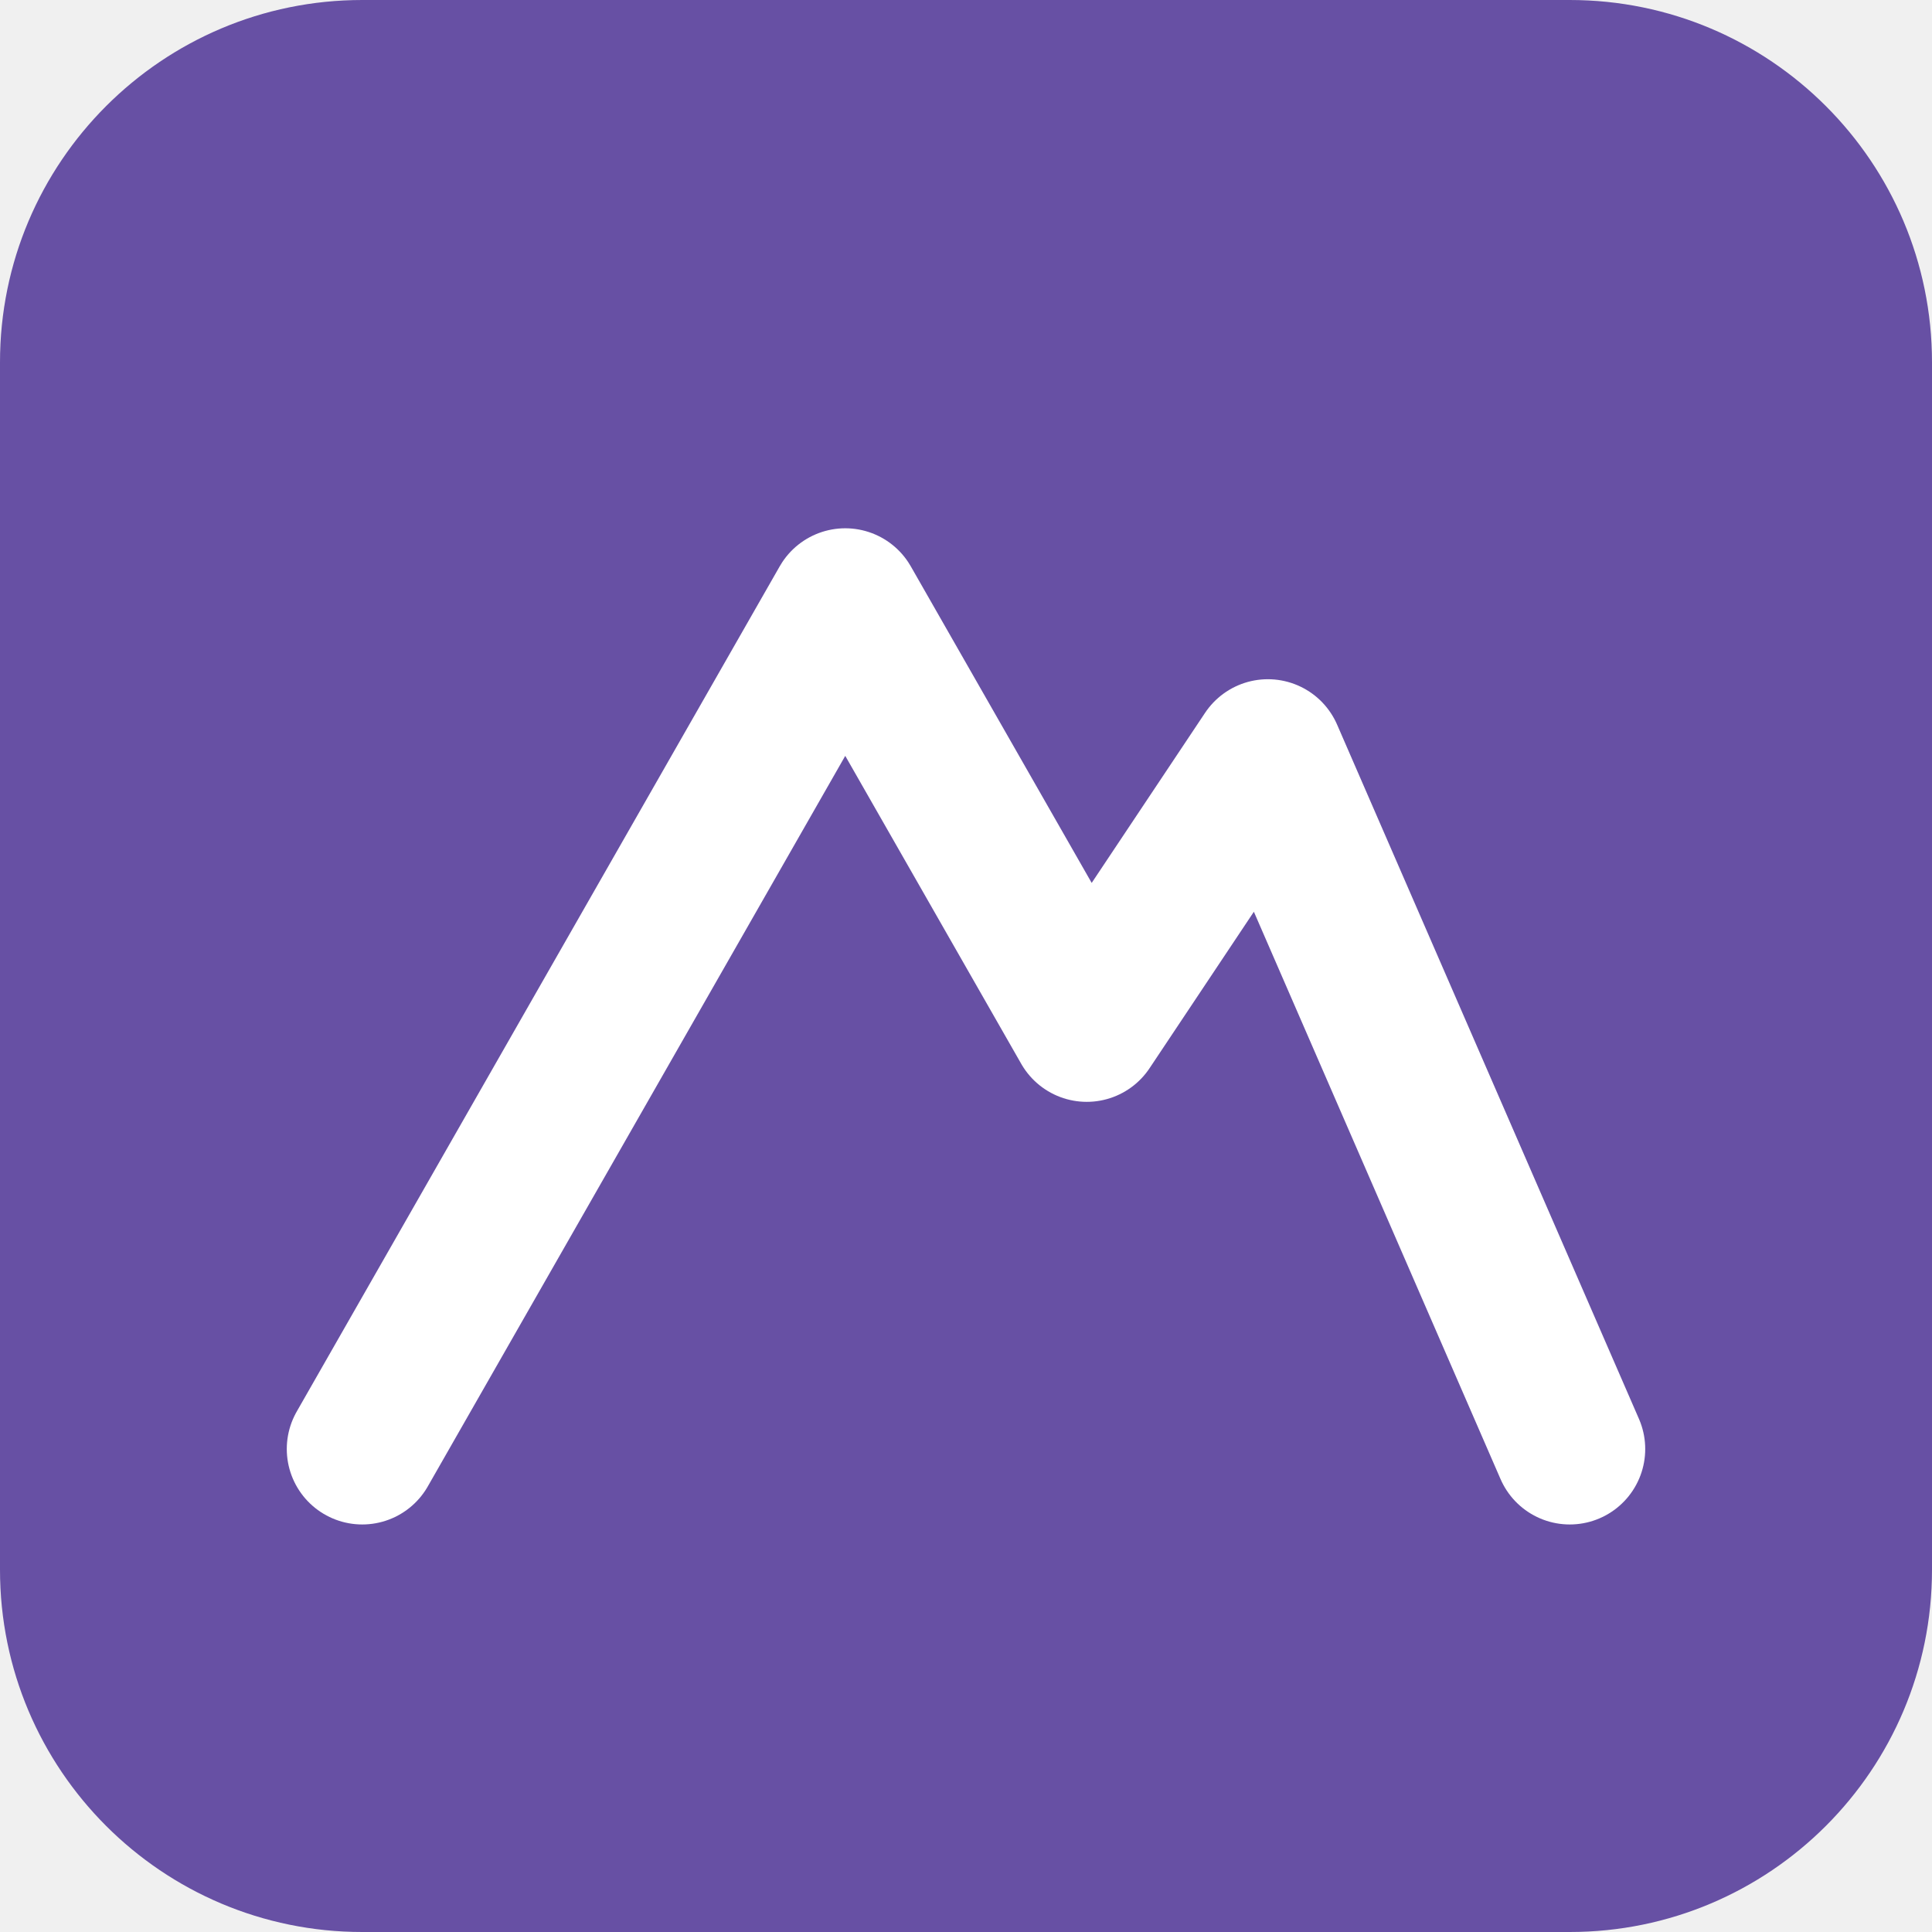
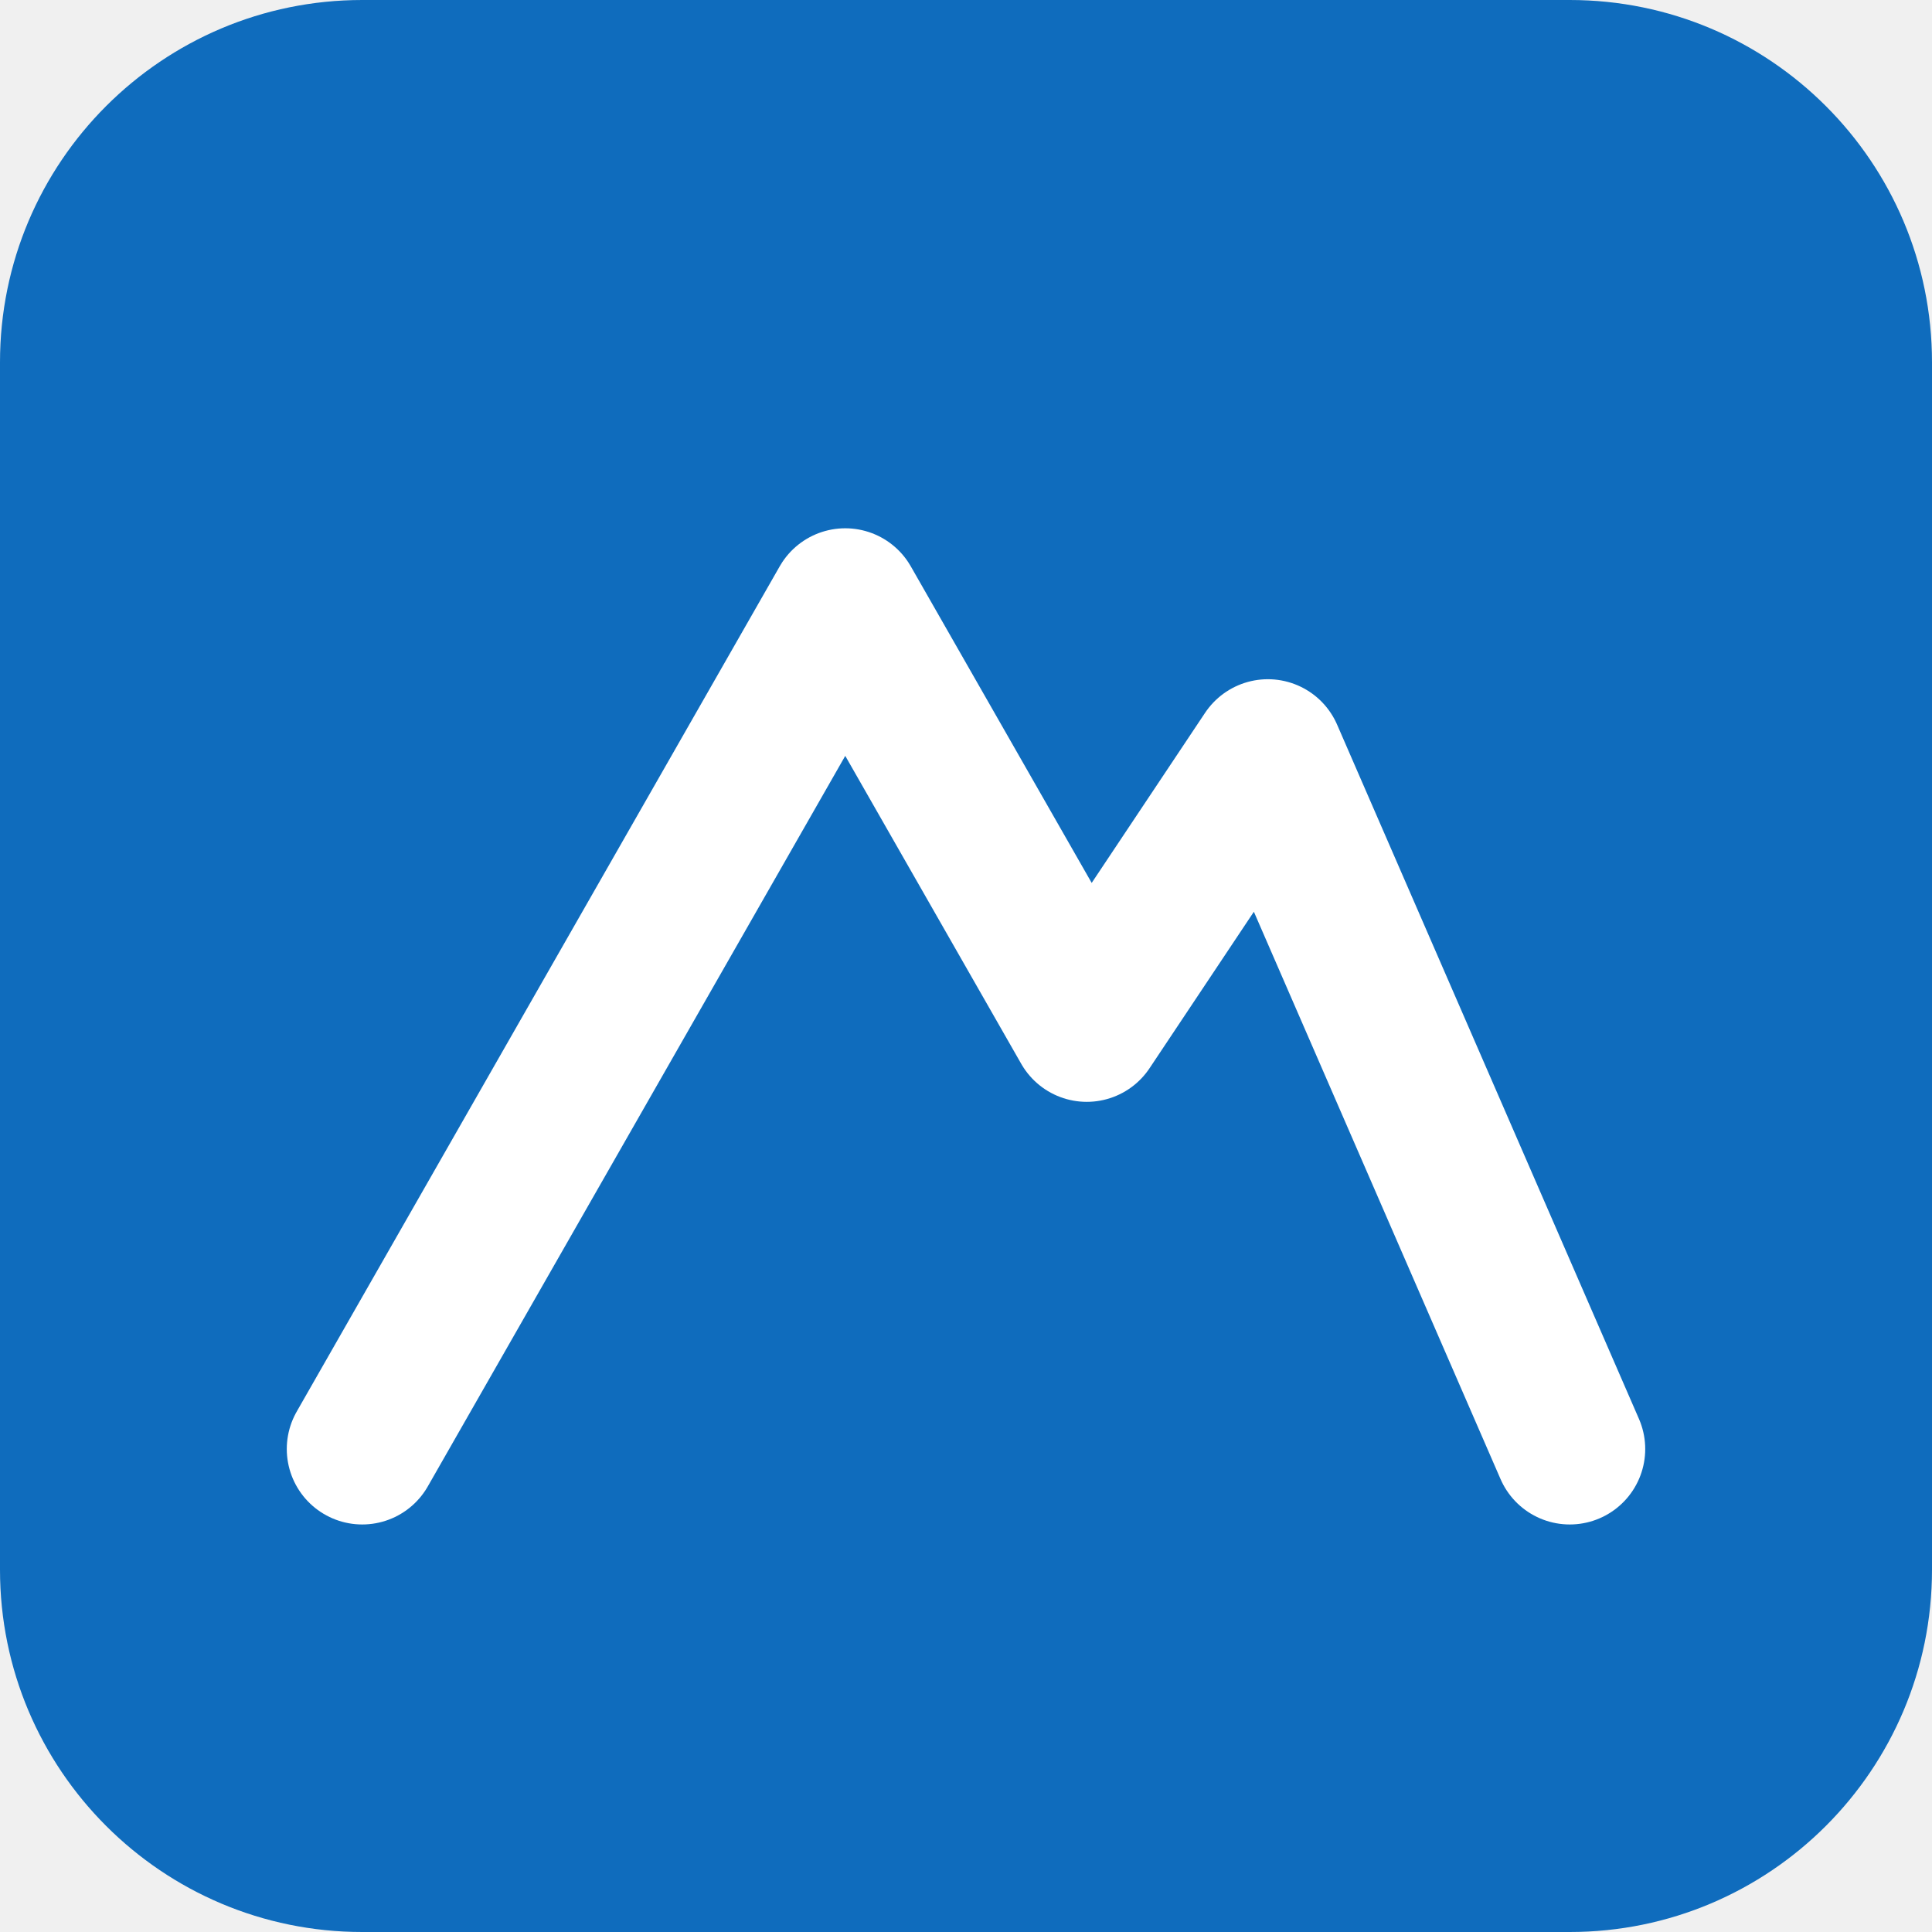
<svg xmlns="http://www.w3.org/2000/svg" viewBox="0 0 512 512">
-   <rect width="512" height="512" rx="96" fill="#6750a4" />
+   <rect width="512" height="512" rx="96" fill="#0f6cbd" />
  <path d="M96 384 L224 160 L288 272 L336 200 L416 384" fill="none" stroke="#fff" stroke-width="40" stroke-linecap="round" stroke-linejoin="round" />
</svg>
